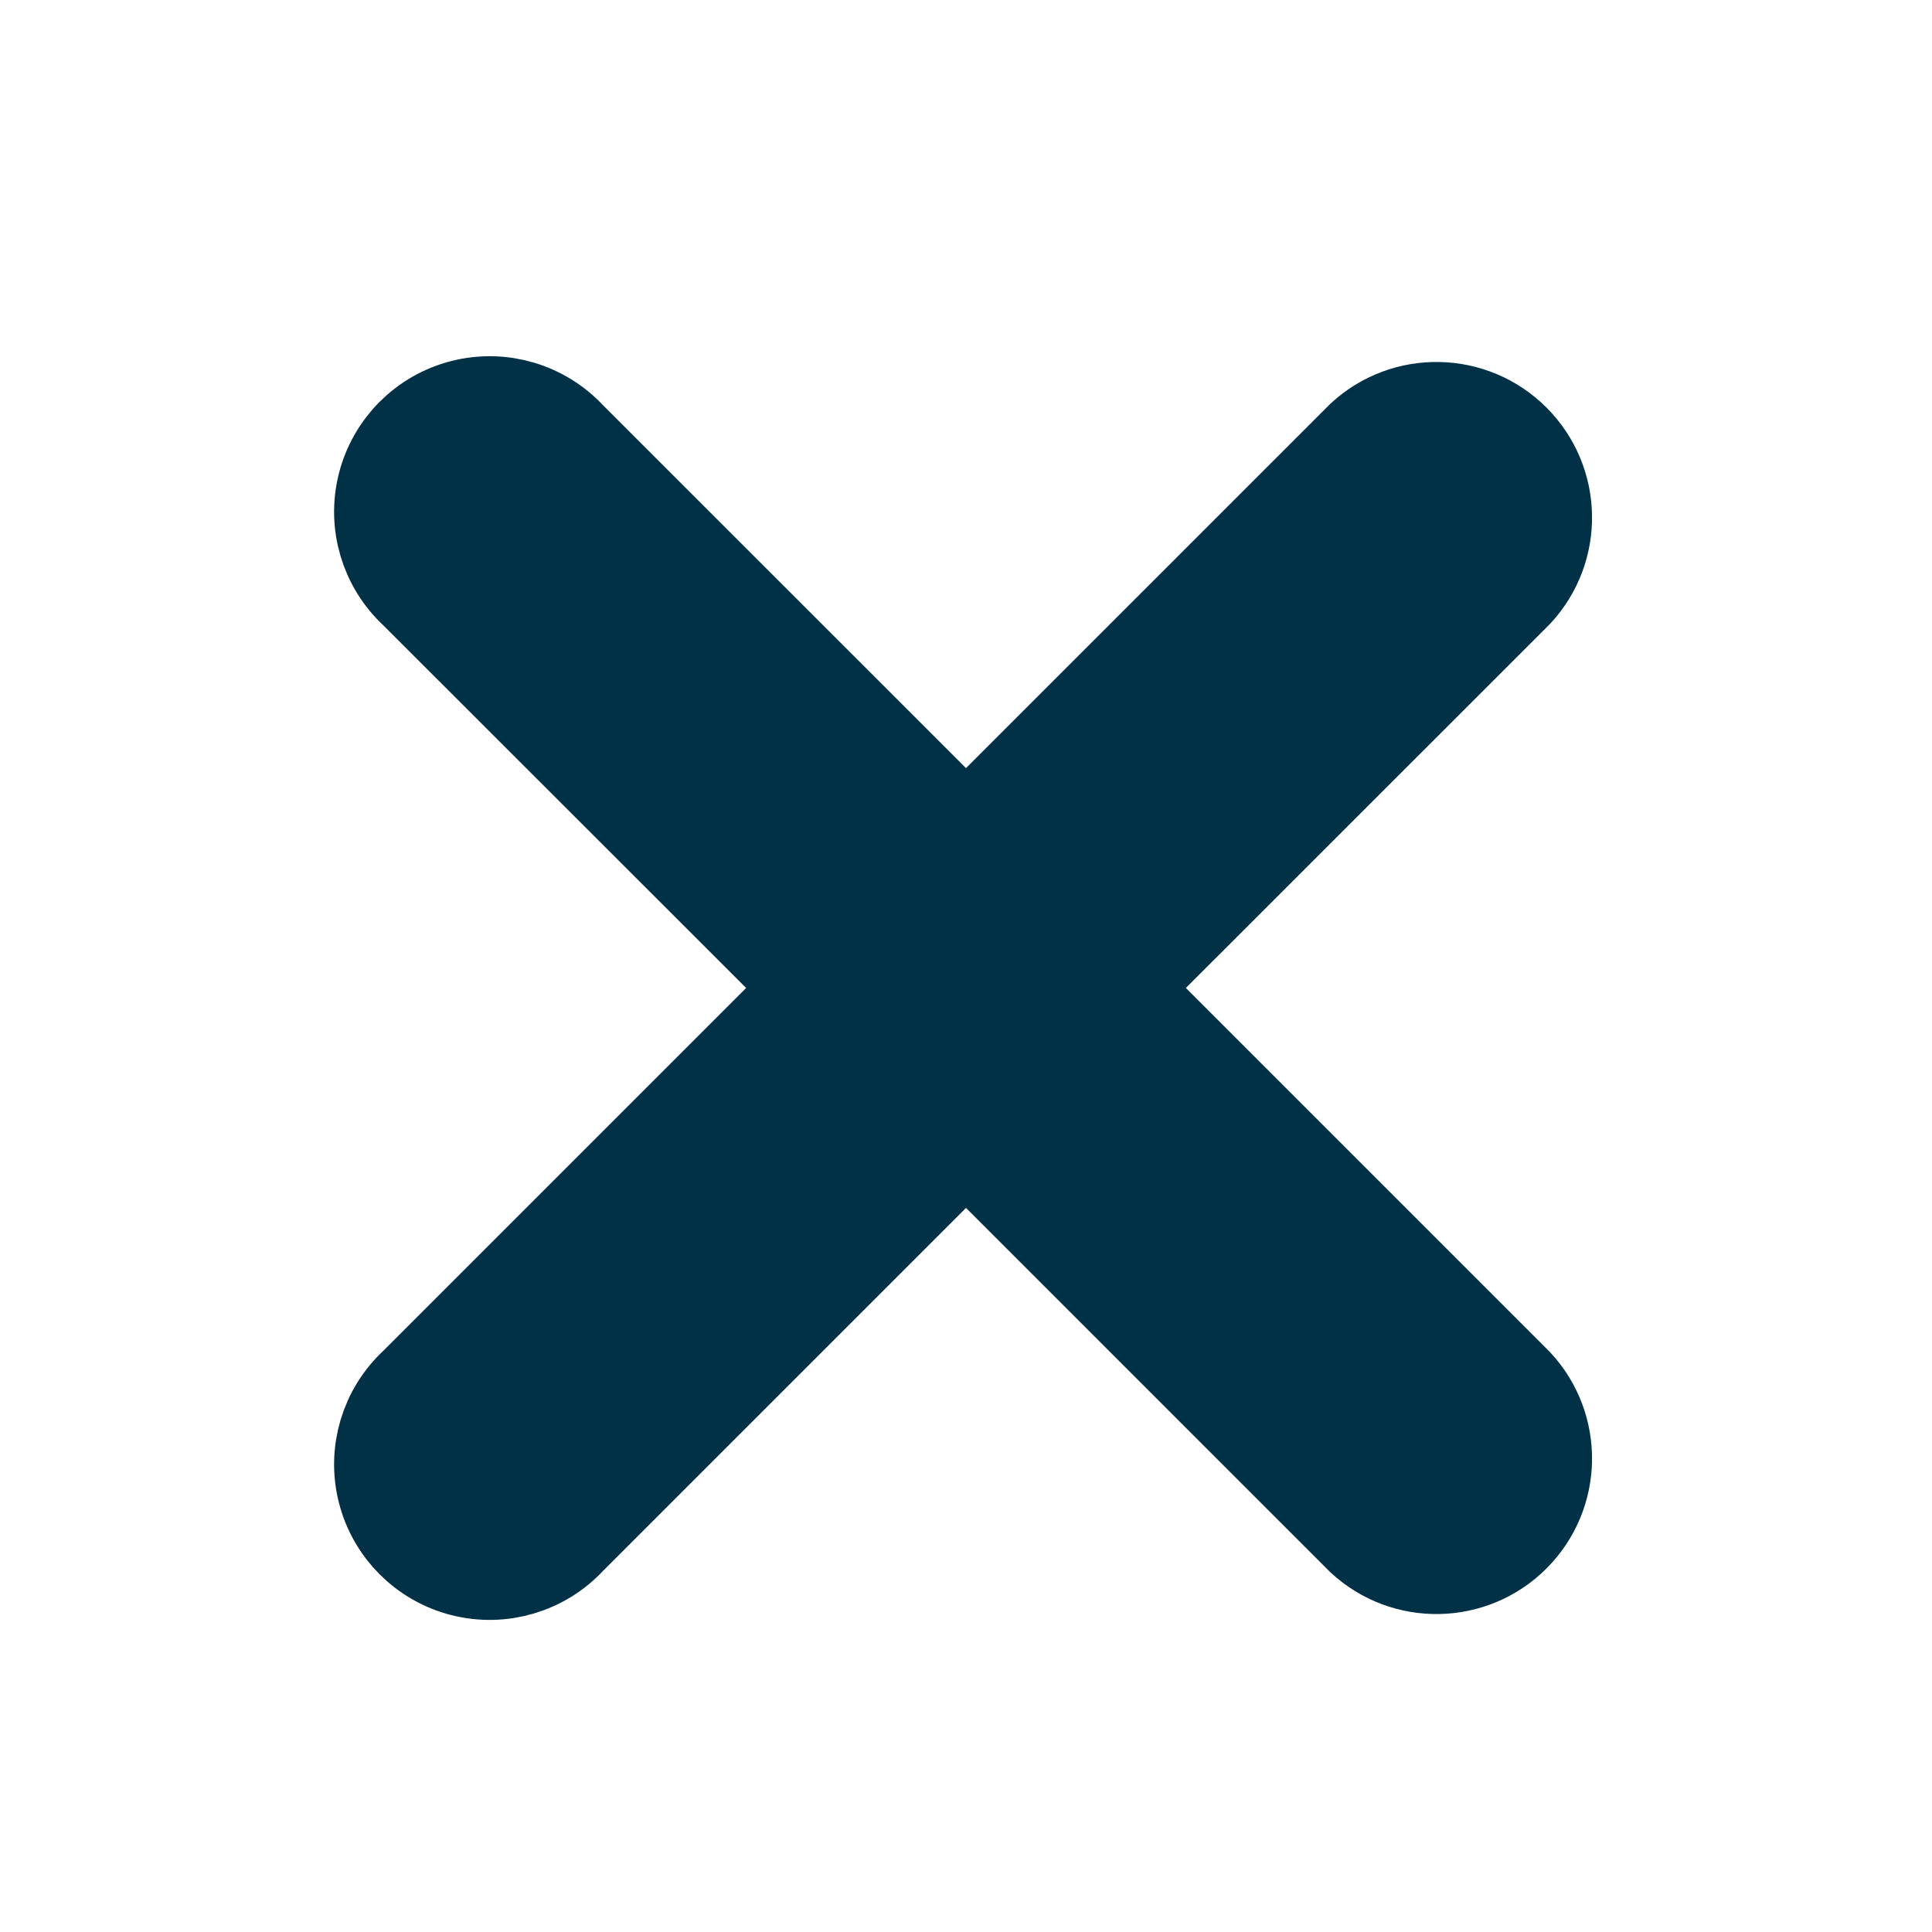
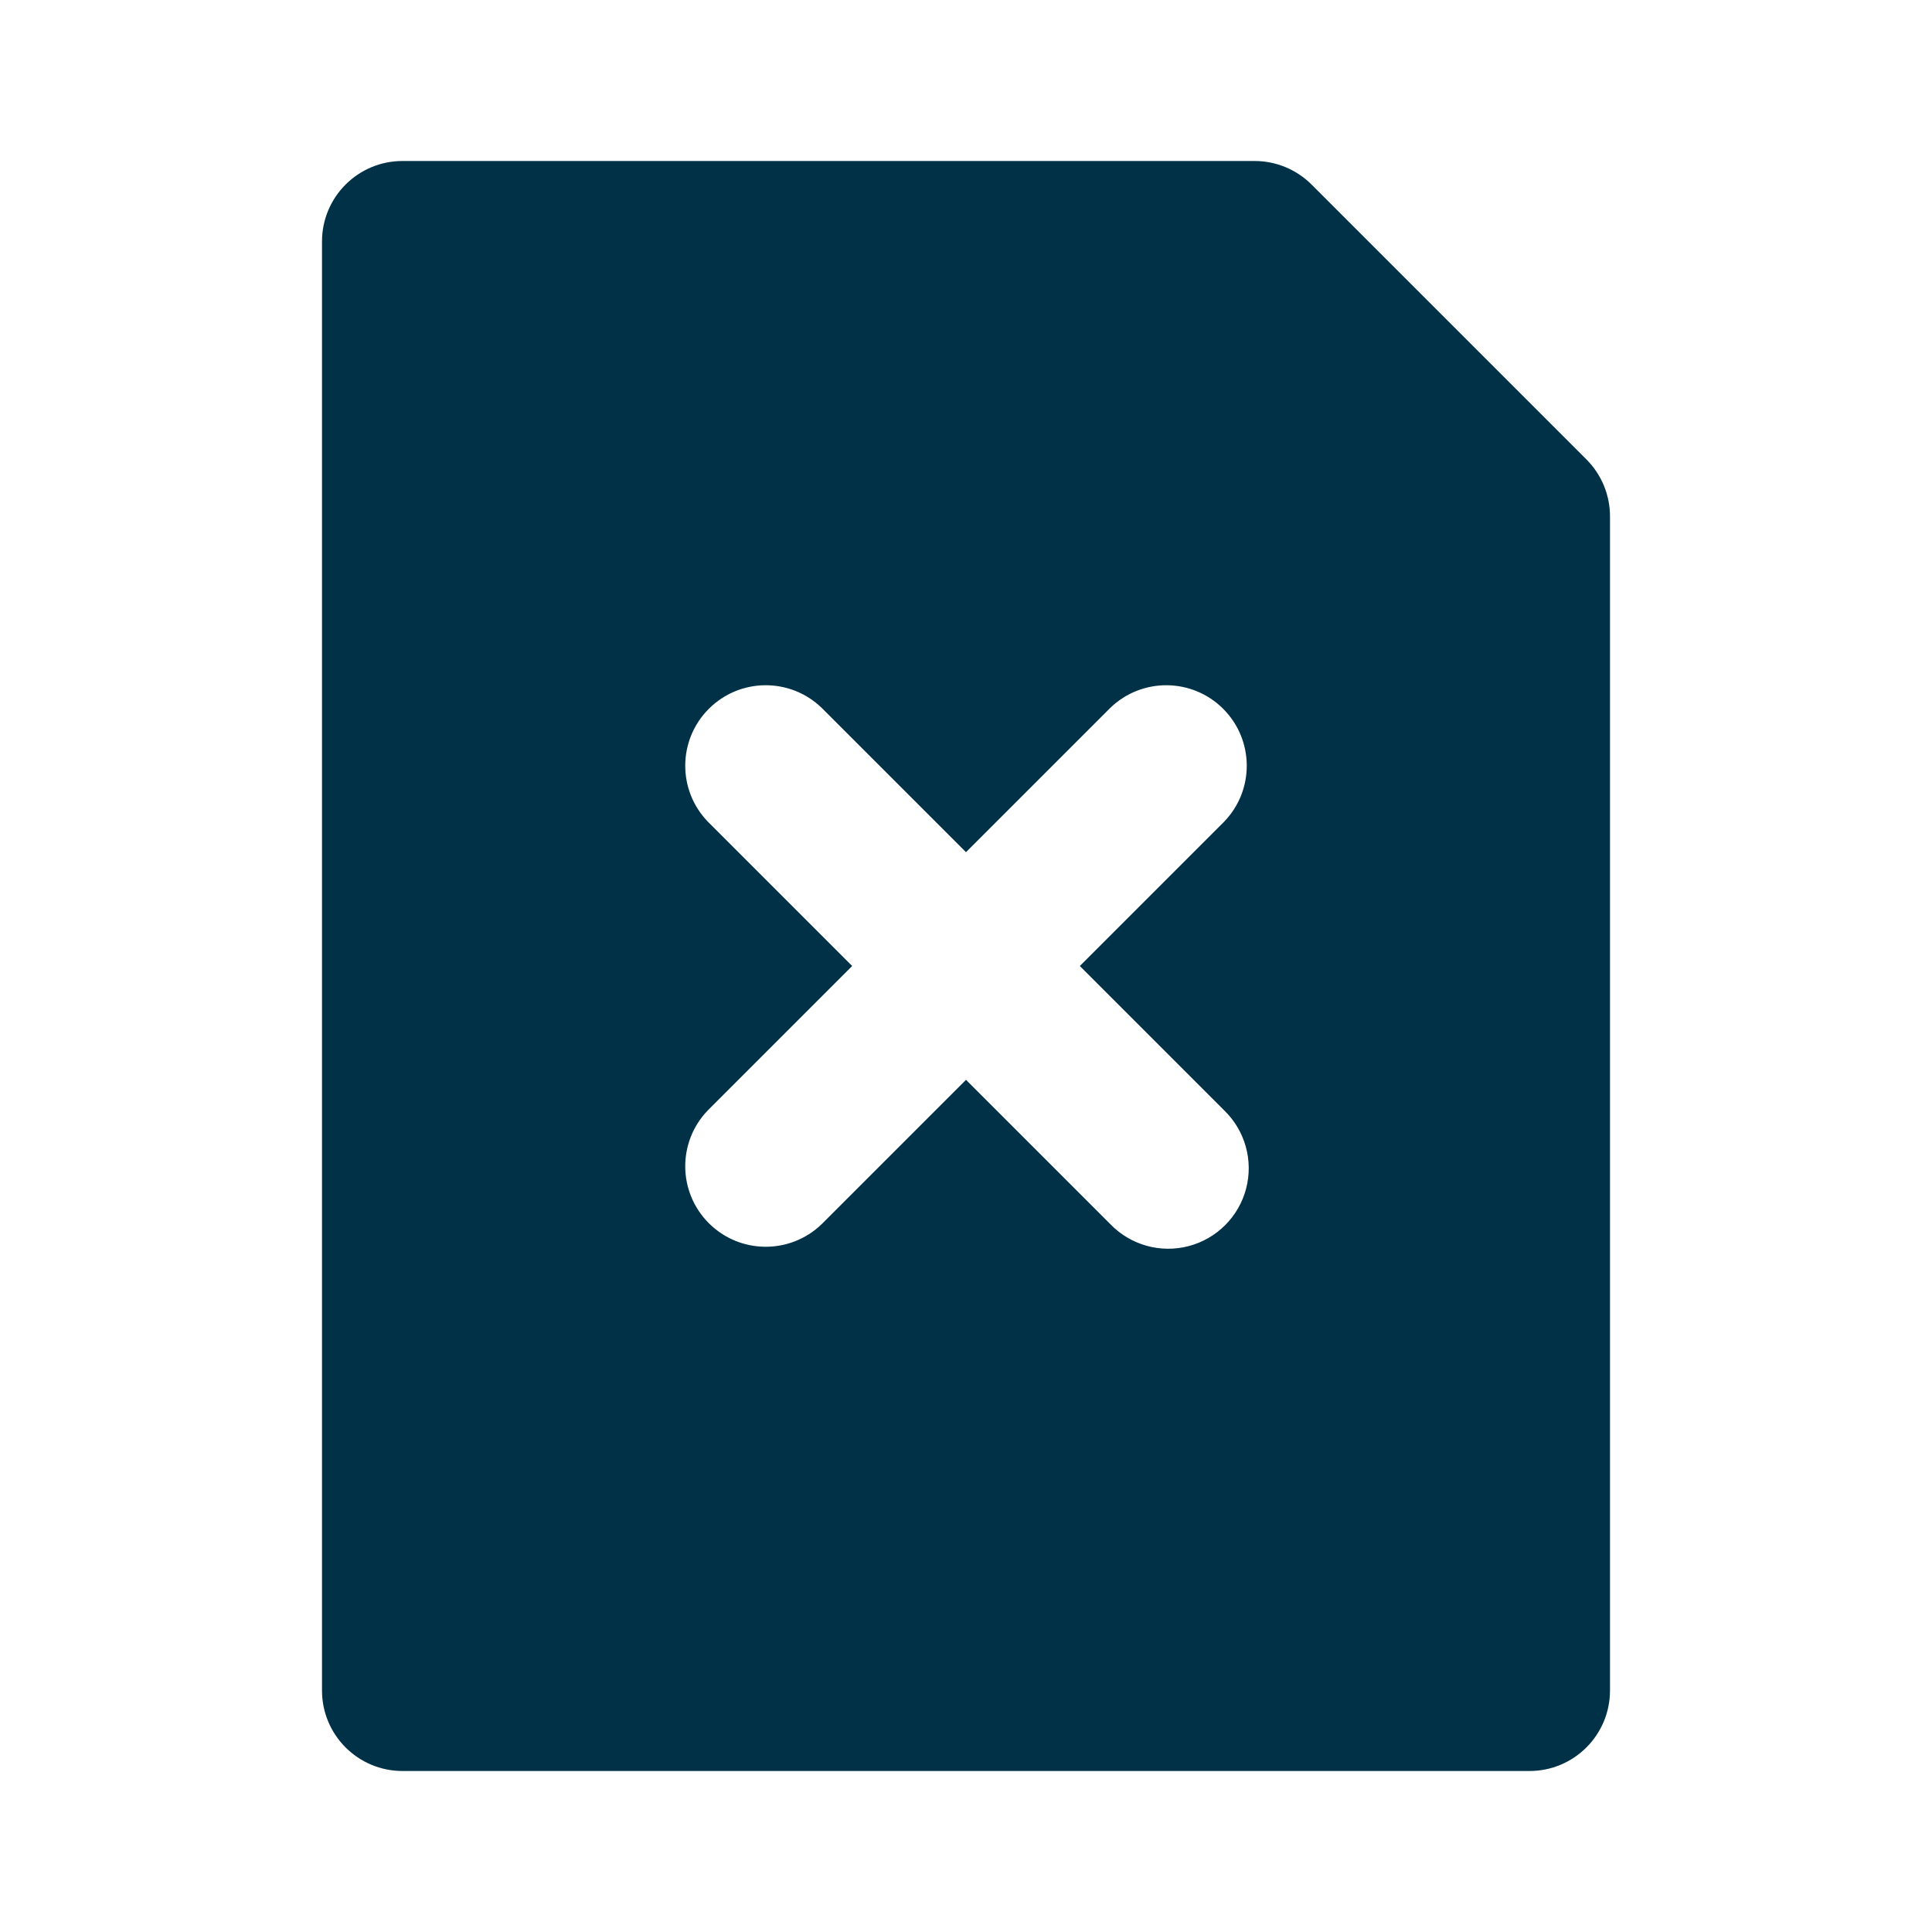
- <svg xmlns="http://www.w3.org/2000/svg" fill="#003147" width="64px" height="64px" viewBox="-3.5 0 19 19" class="cf-icon-svg" stroke="#003147">
+ <svg xmlns="http://www.w3.org/2000/svg" fill="#003147" width="64px" height="64px" viewBox="0 0 24 24">
  <g id="SVGRepo_bgCarrier" stroke-width="0" />
  <g id="SVGRepo_tracerCarrier" stroke-linecap="round" stroke-linejoin="round" />
  <g id="SVGRepo_iconCarrier">
-     <path d="M11.383 13.644A1.03 1.03 0 0 1 9.928 15.1L6 11.172 2.072 15.1a1.03 1.03 0 1 1-1.455-1.456l3.928-3.928L.617 5.79a1.03 1.03 0 1 1 1.455-1.456L6 8.261l3.928-3.928a1.03 1.03 0 0 1 1.455 1.456L7.455 9.716z" />
+     <path d="M5,22H19a1,1,0,0,0,1-1V6.414a1,1,0,0,0-.293-.707L16.293,2.293A1,1,0,0,0,15.586,2H5A1,1,0,0,0,4,3V21A1,1,0,0,0,5,22ZM8.793,10.207a1,1,0,0,1,1.414-1.414L12,10.586l1.793-1.793a1,1,0,0,1,1.414,1.414L13.414,12l1.793,1.793a1,1,0,1,1-1.414,1.414L12,13.414l-1.793,1.793a1,1,0,0,1-1.414-1.414L10.586,12Z" />
  </g>
</svg>
